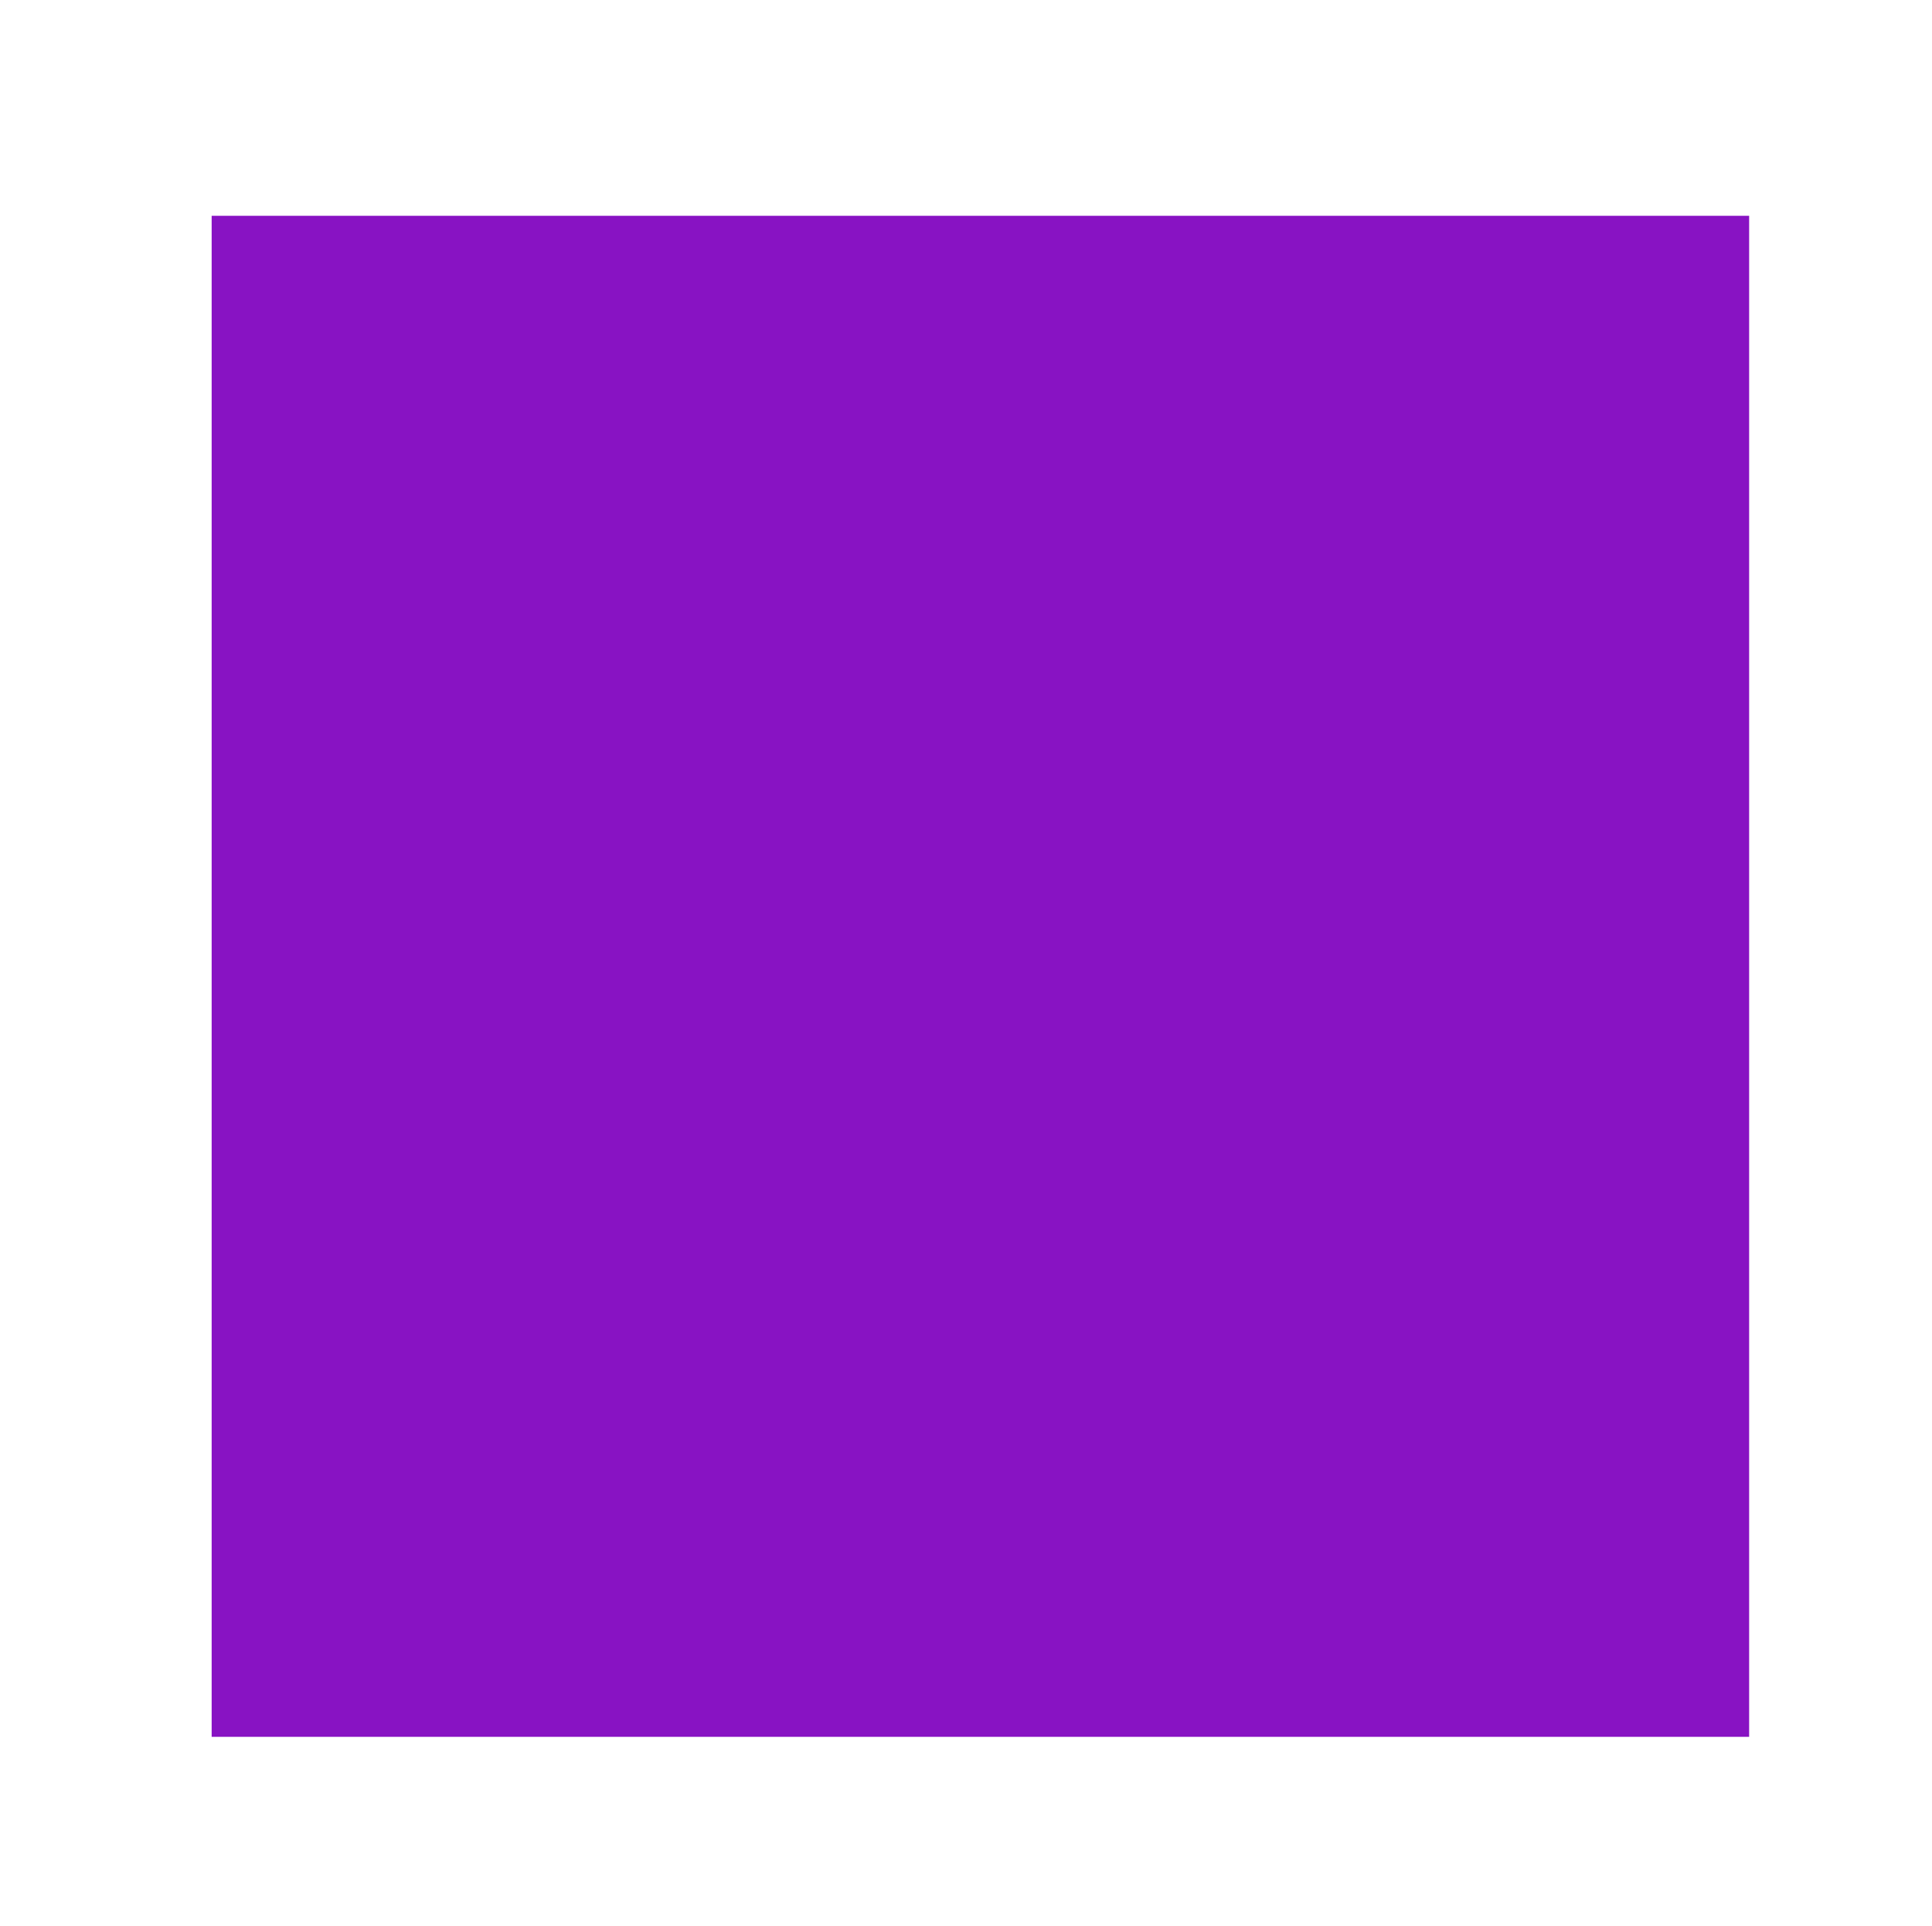
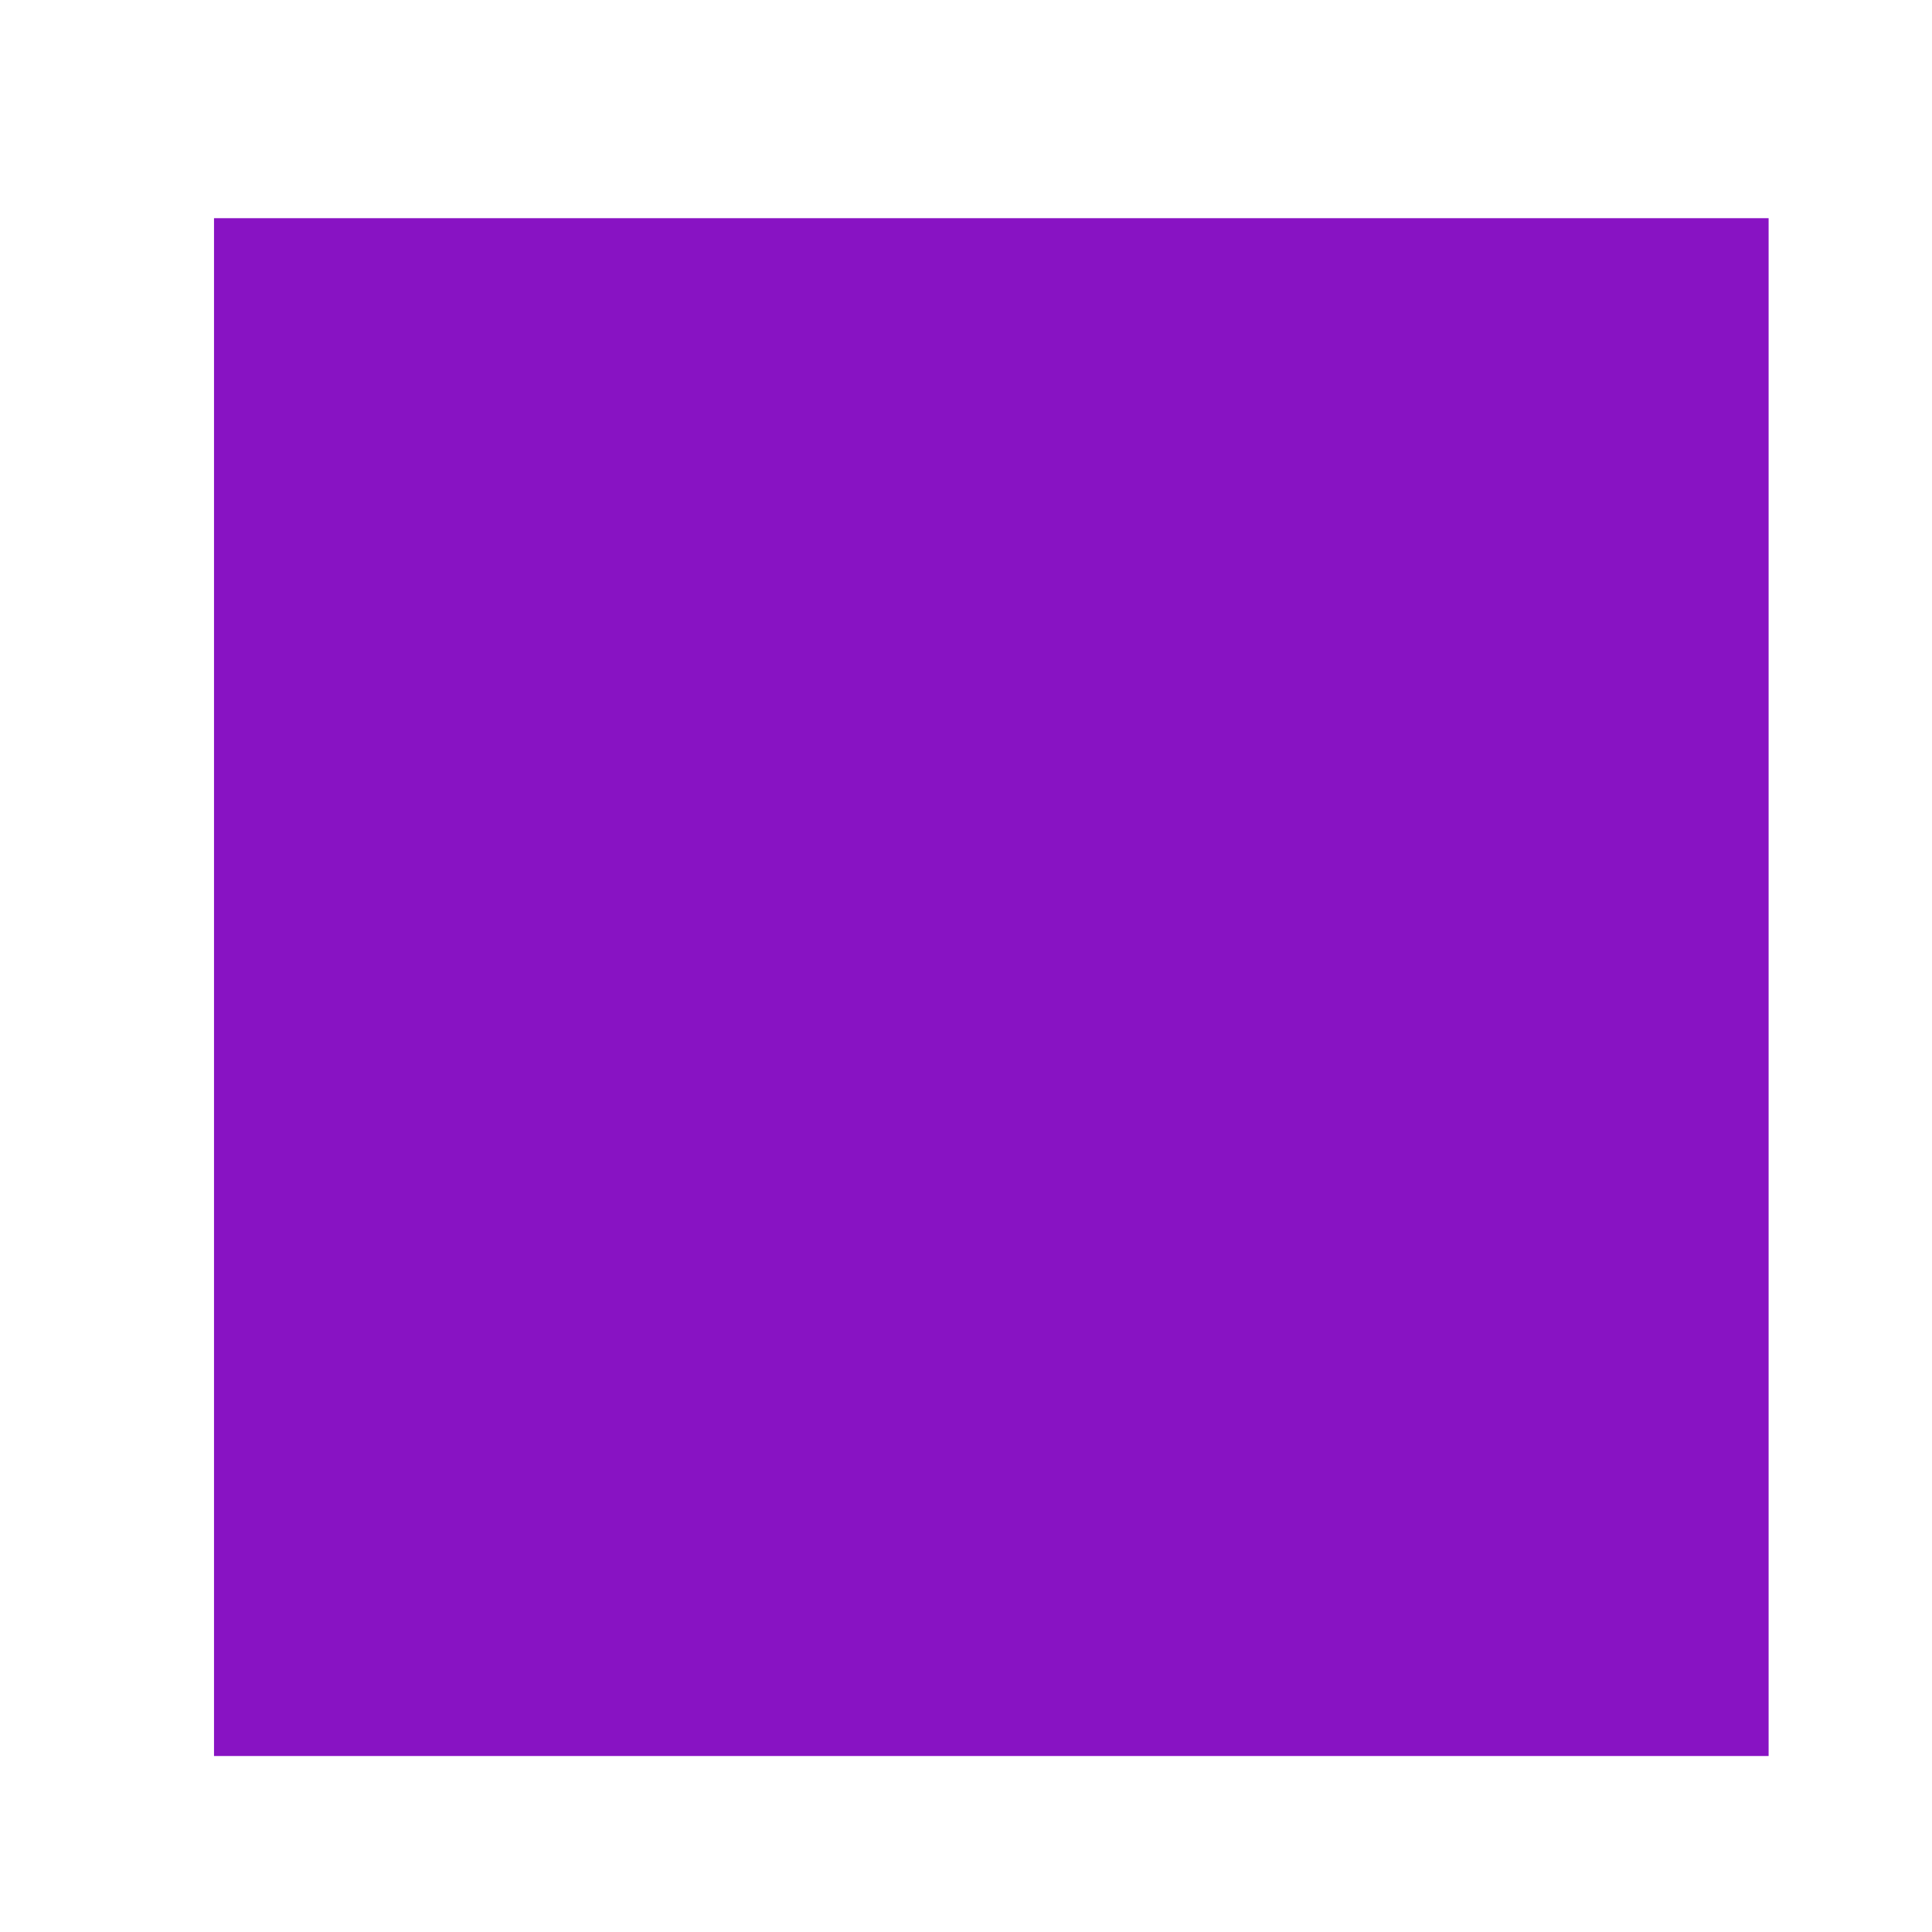
- <svg xmlns="http://www.w3.org/2000/svg" width="44.49mm" height="44.34mm" viewBox="0 0 44.49 44.34" version="1.1" id="svg1">
+ <svg xmlns="http://www.w3.org/2000/svg" width="44mm" height="44mm" viewBox="0 0 44 44" version="1.1" id="svg1">
  <defs id="defs1" />
  <g id="layer1">
    <rect style="fill:#8813c3;stroke-width:0.265" id="rect1" width="35.405" height="35.023" x="4.874" y="4.969" ry="0" rx="0" />
  </g>
</svg>
